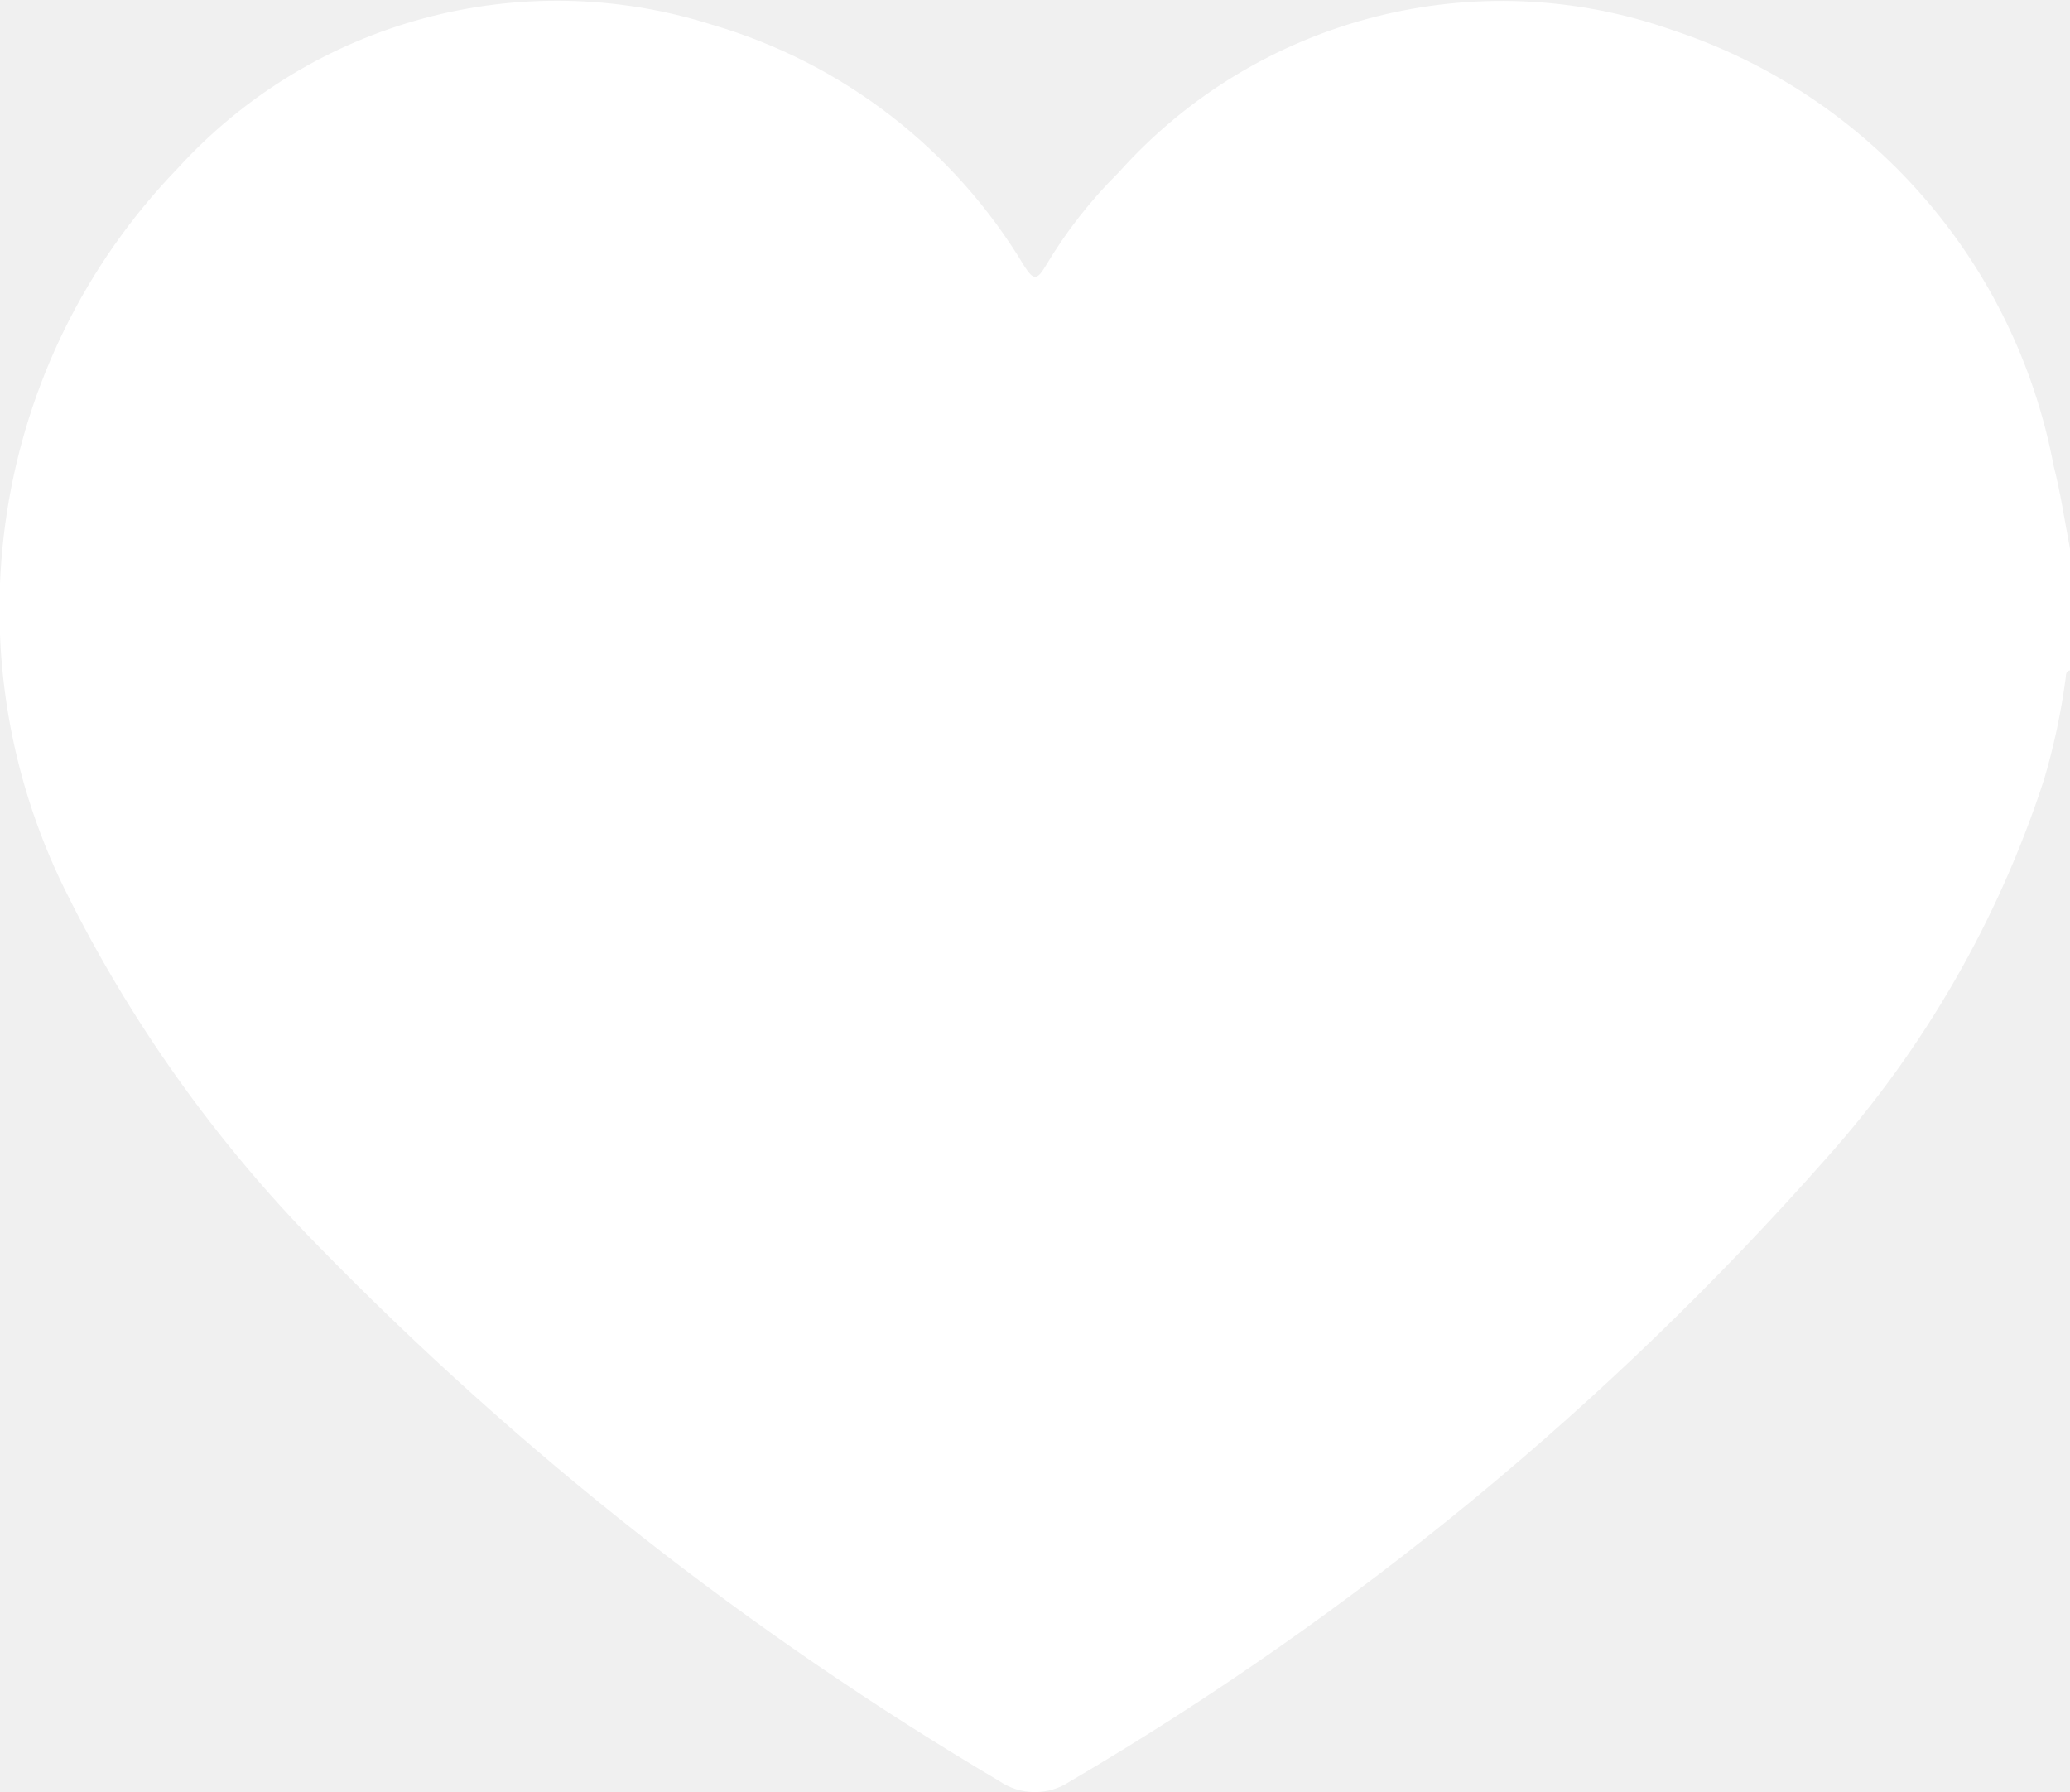
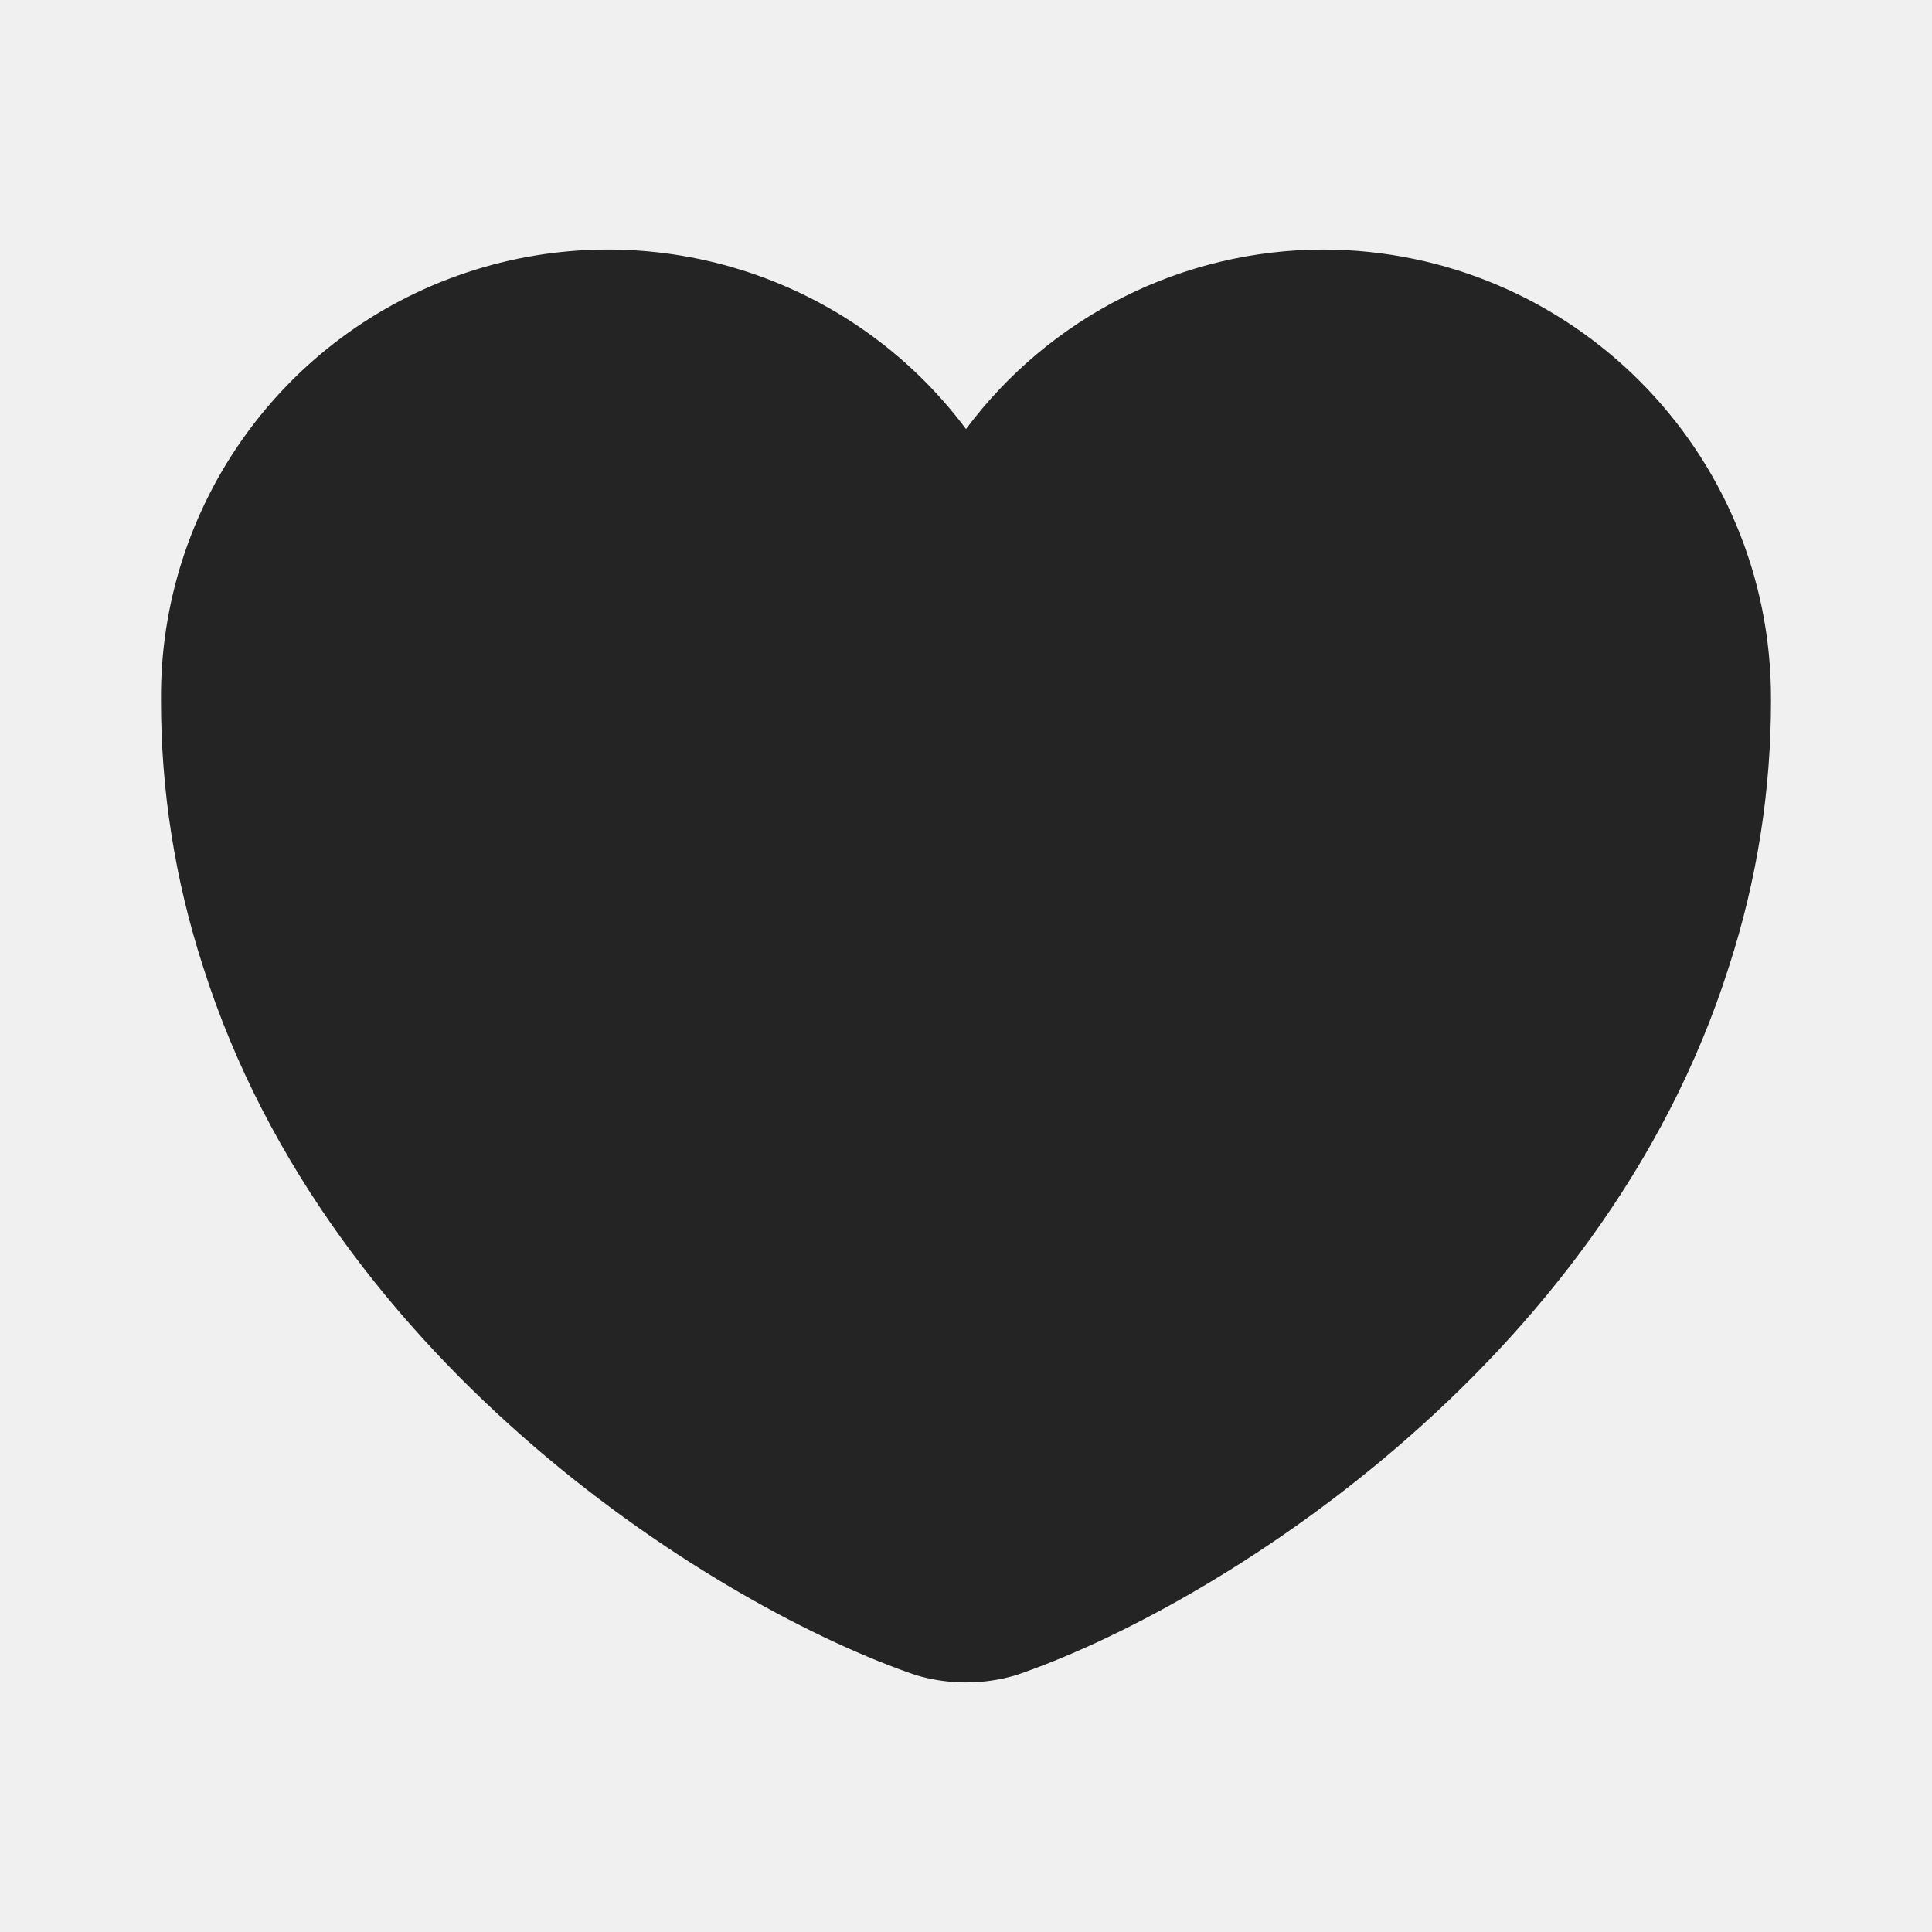
- <svg xmlns="http://www.w3.org/2000/svg" width="21.973" height="19.018" viewBox="0 0 21.973 19.018">
-   <path id="Path_161" data-name="Path 161" d="M-568.38,1479.089v1.288c-.047.01-.042.049-.046.083a7.038,7.038,0,0,1-.233,1.088,11.261,11.261,0,0,1-2.3,4,32.981,32.981,0,0,1-8.039,6.624.667.667,0,0,1-.748-.006,35,35,0,0,1-7.242-5.692,14.64,14.64,0,0,1-2.67-3.756,6.732,6.732,0,0,1,1.19-7.667,5.446,5.446,0,0,1,5.672-1.526,5.741,5.741,0,0,1,3.315,2.561c.1.156.137.15.227,0a4.989,4.989,0,0,1,.777-.994,5.454,5.454,0,0,1,5.885-1.507,6.046,6.046,0,0,1,4.038,4.621C-568.48,1478.492-568.437,1478.792-568.38,1479.089Z" transform="translate(590.353 -1473.263)" fill="#fff" />
+ <svg xmlns="http://www.w3.org/2000/svg" width="24" height="24" viewBox="0 0 24 24">
+   <g id="vuesax_bold_heart" data-name="vuesax/bold/heart" transform="translate(-236 -188)">
+     <g id="heart">
+       <path id="Vector" d="M14.44,0A5.549,5.549,0,0,0,10,2.23,5.552,5.552,0,0,0,0,5.59,10.678,10.678,0,0,0,.52,8.9c1.58,5,6.45,7.99,8.86,8.81a2.181,2.181,0,0,0,1.24,0c2.41-.82,7.28-3.81,8.86-8.81A10.678,10.678,0,0,0,20,5.59,5.574,5.574,0,0,0,14.44,0Z" transform="translate(238 191.1)" fill="#242424" />
+       <path id="Vector-2" data-name="Vector" d="M0,0H24V24H0Z" transform="translate(260 212) rotate(180)" fill="none" opacity="0" />
+     </g>
+   </g>
</svg>
